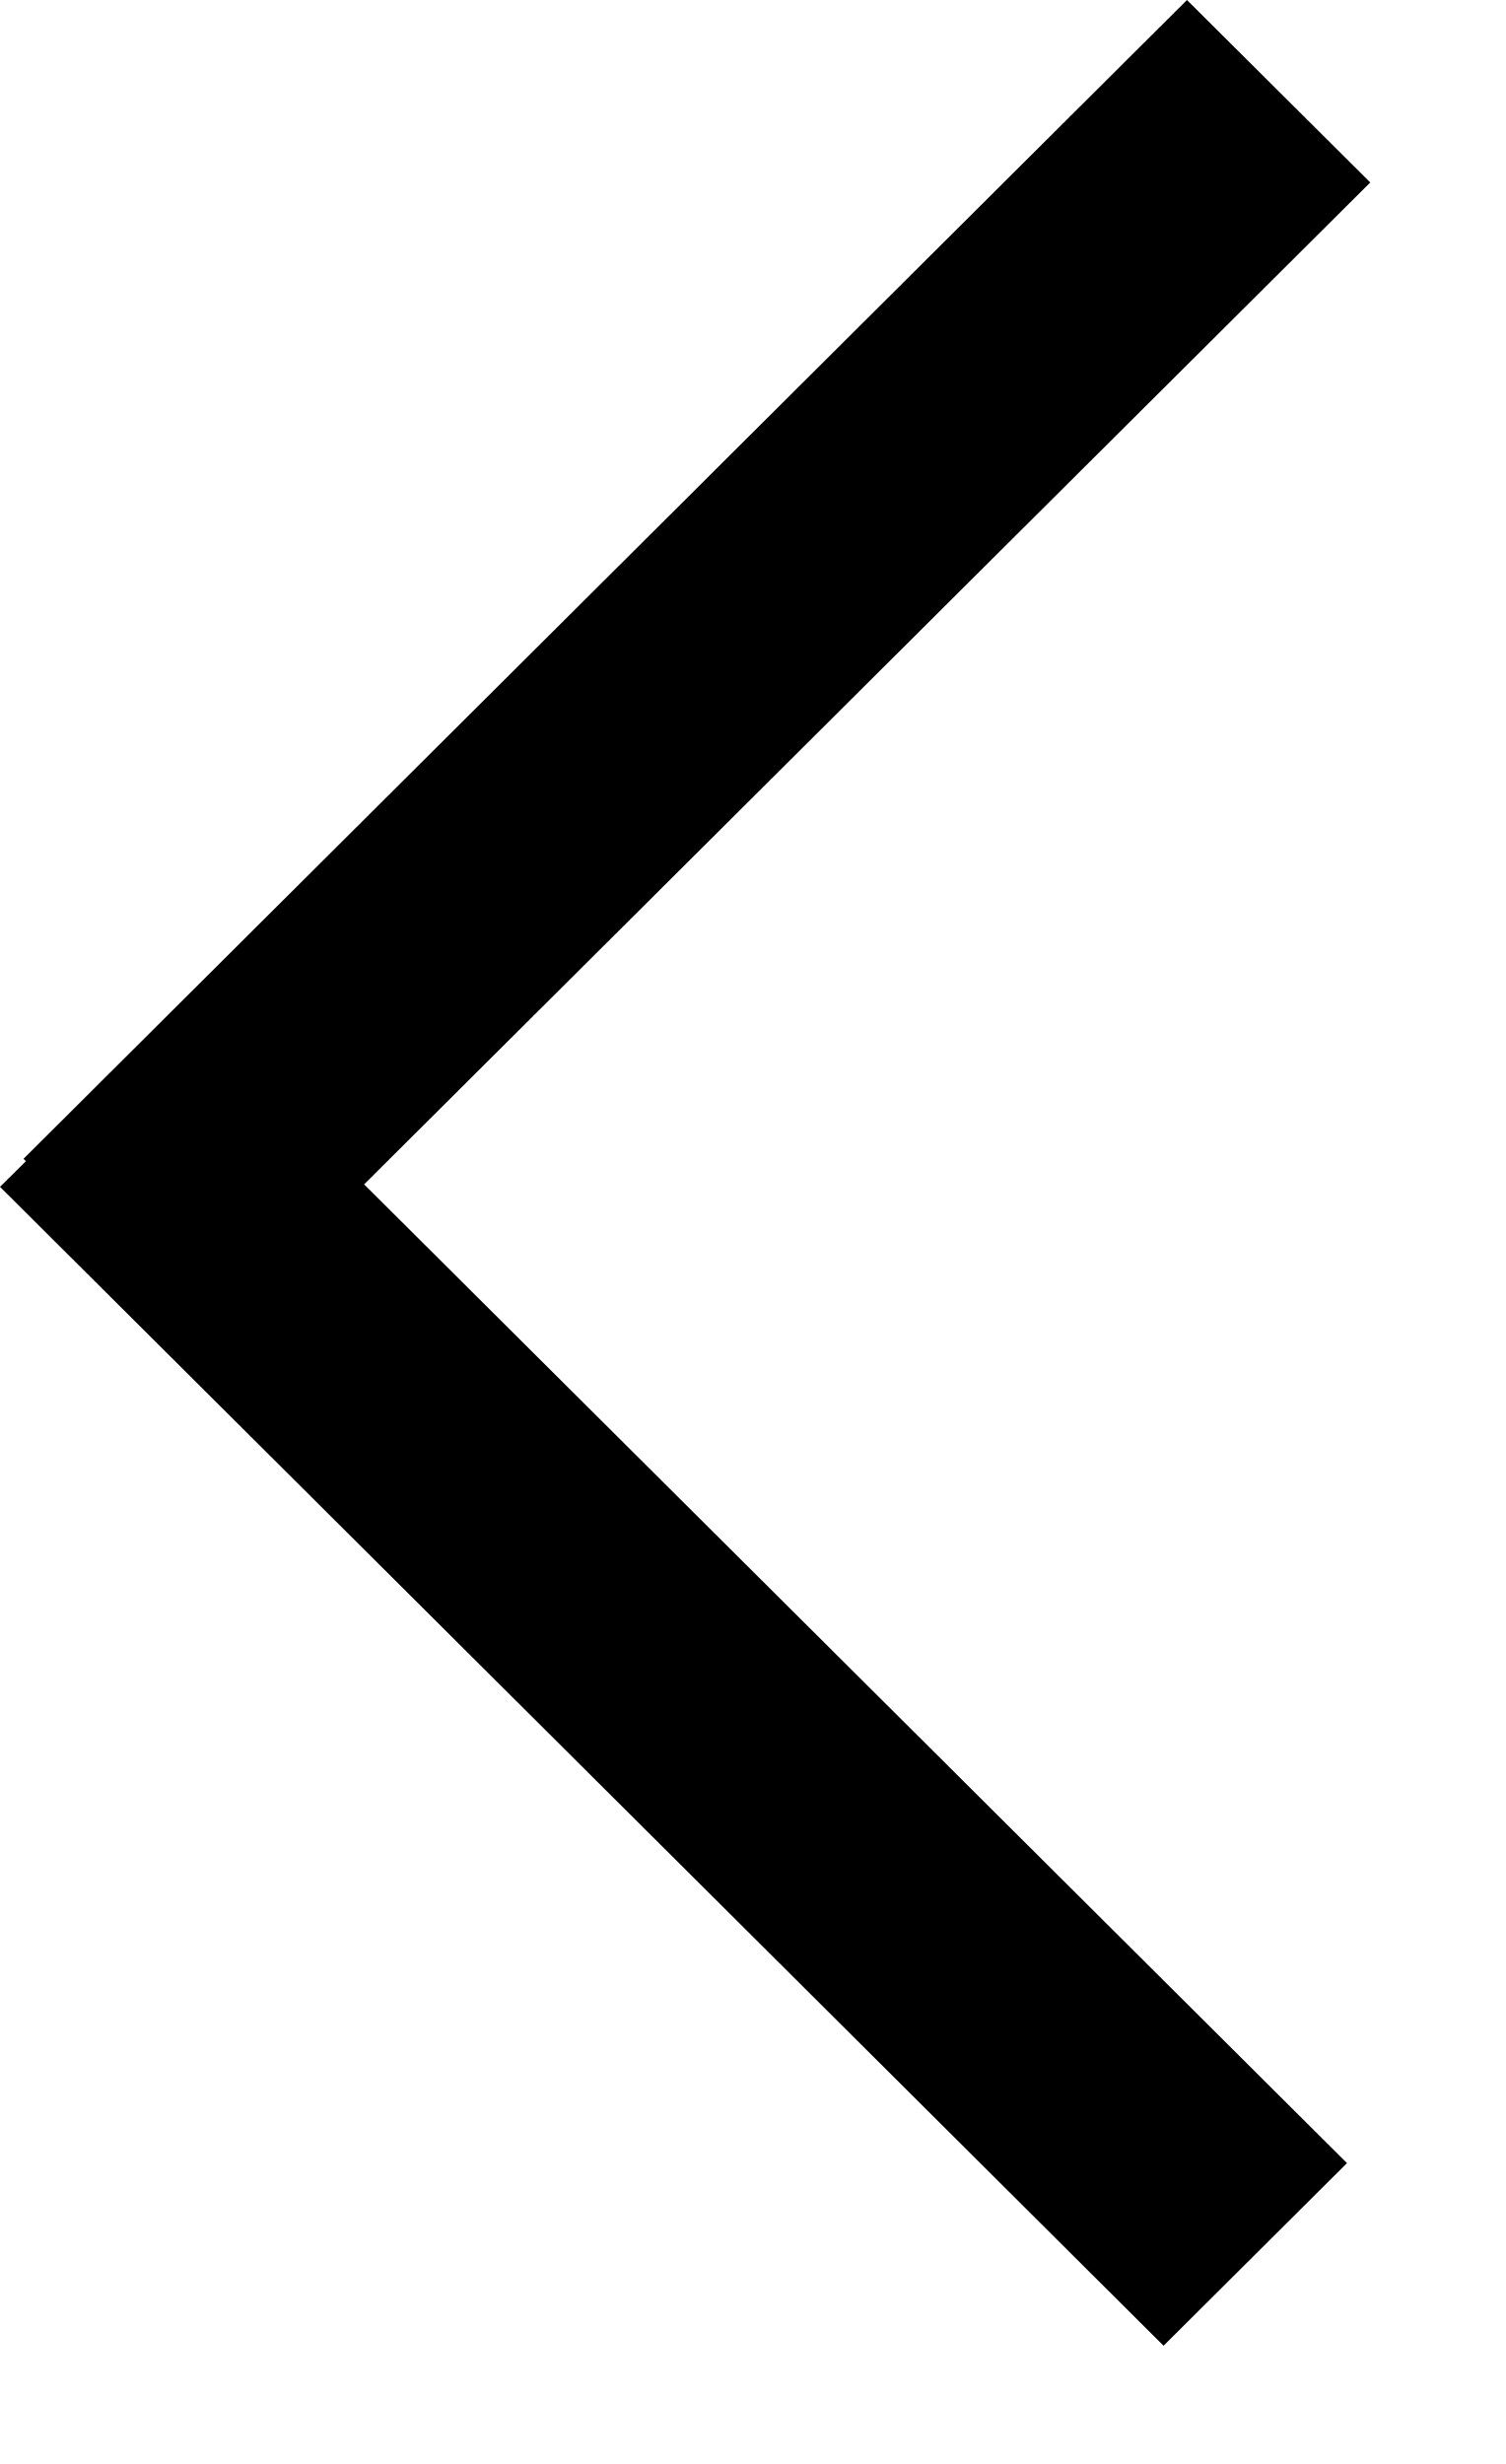
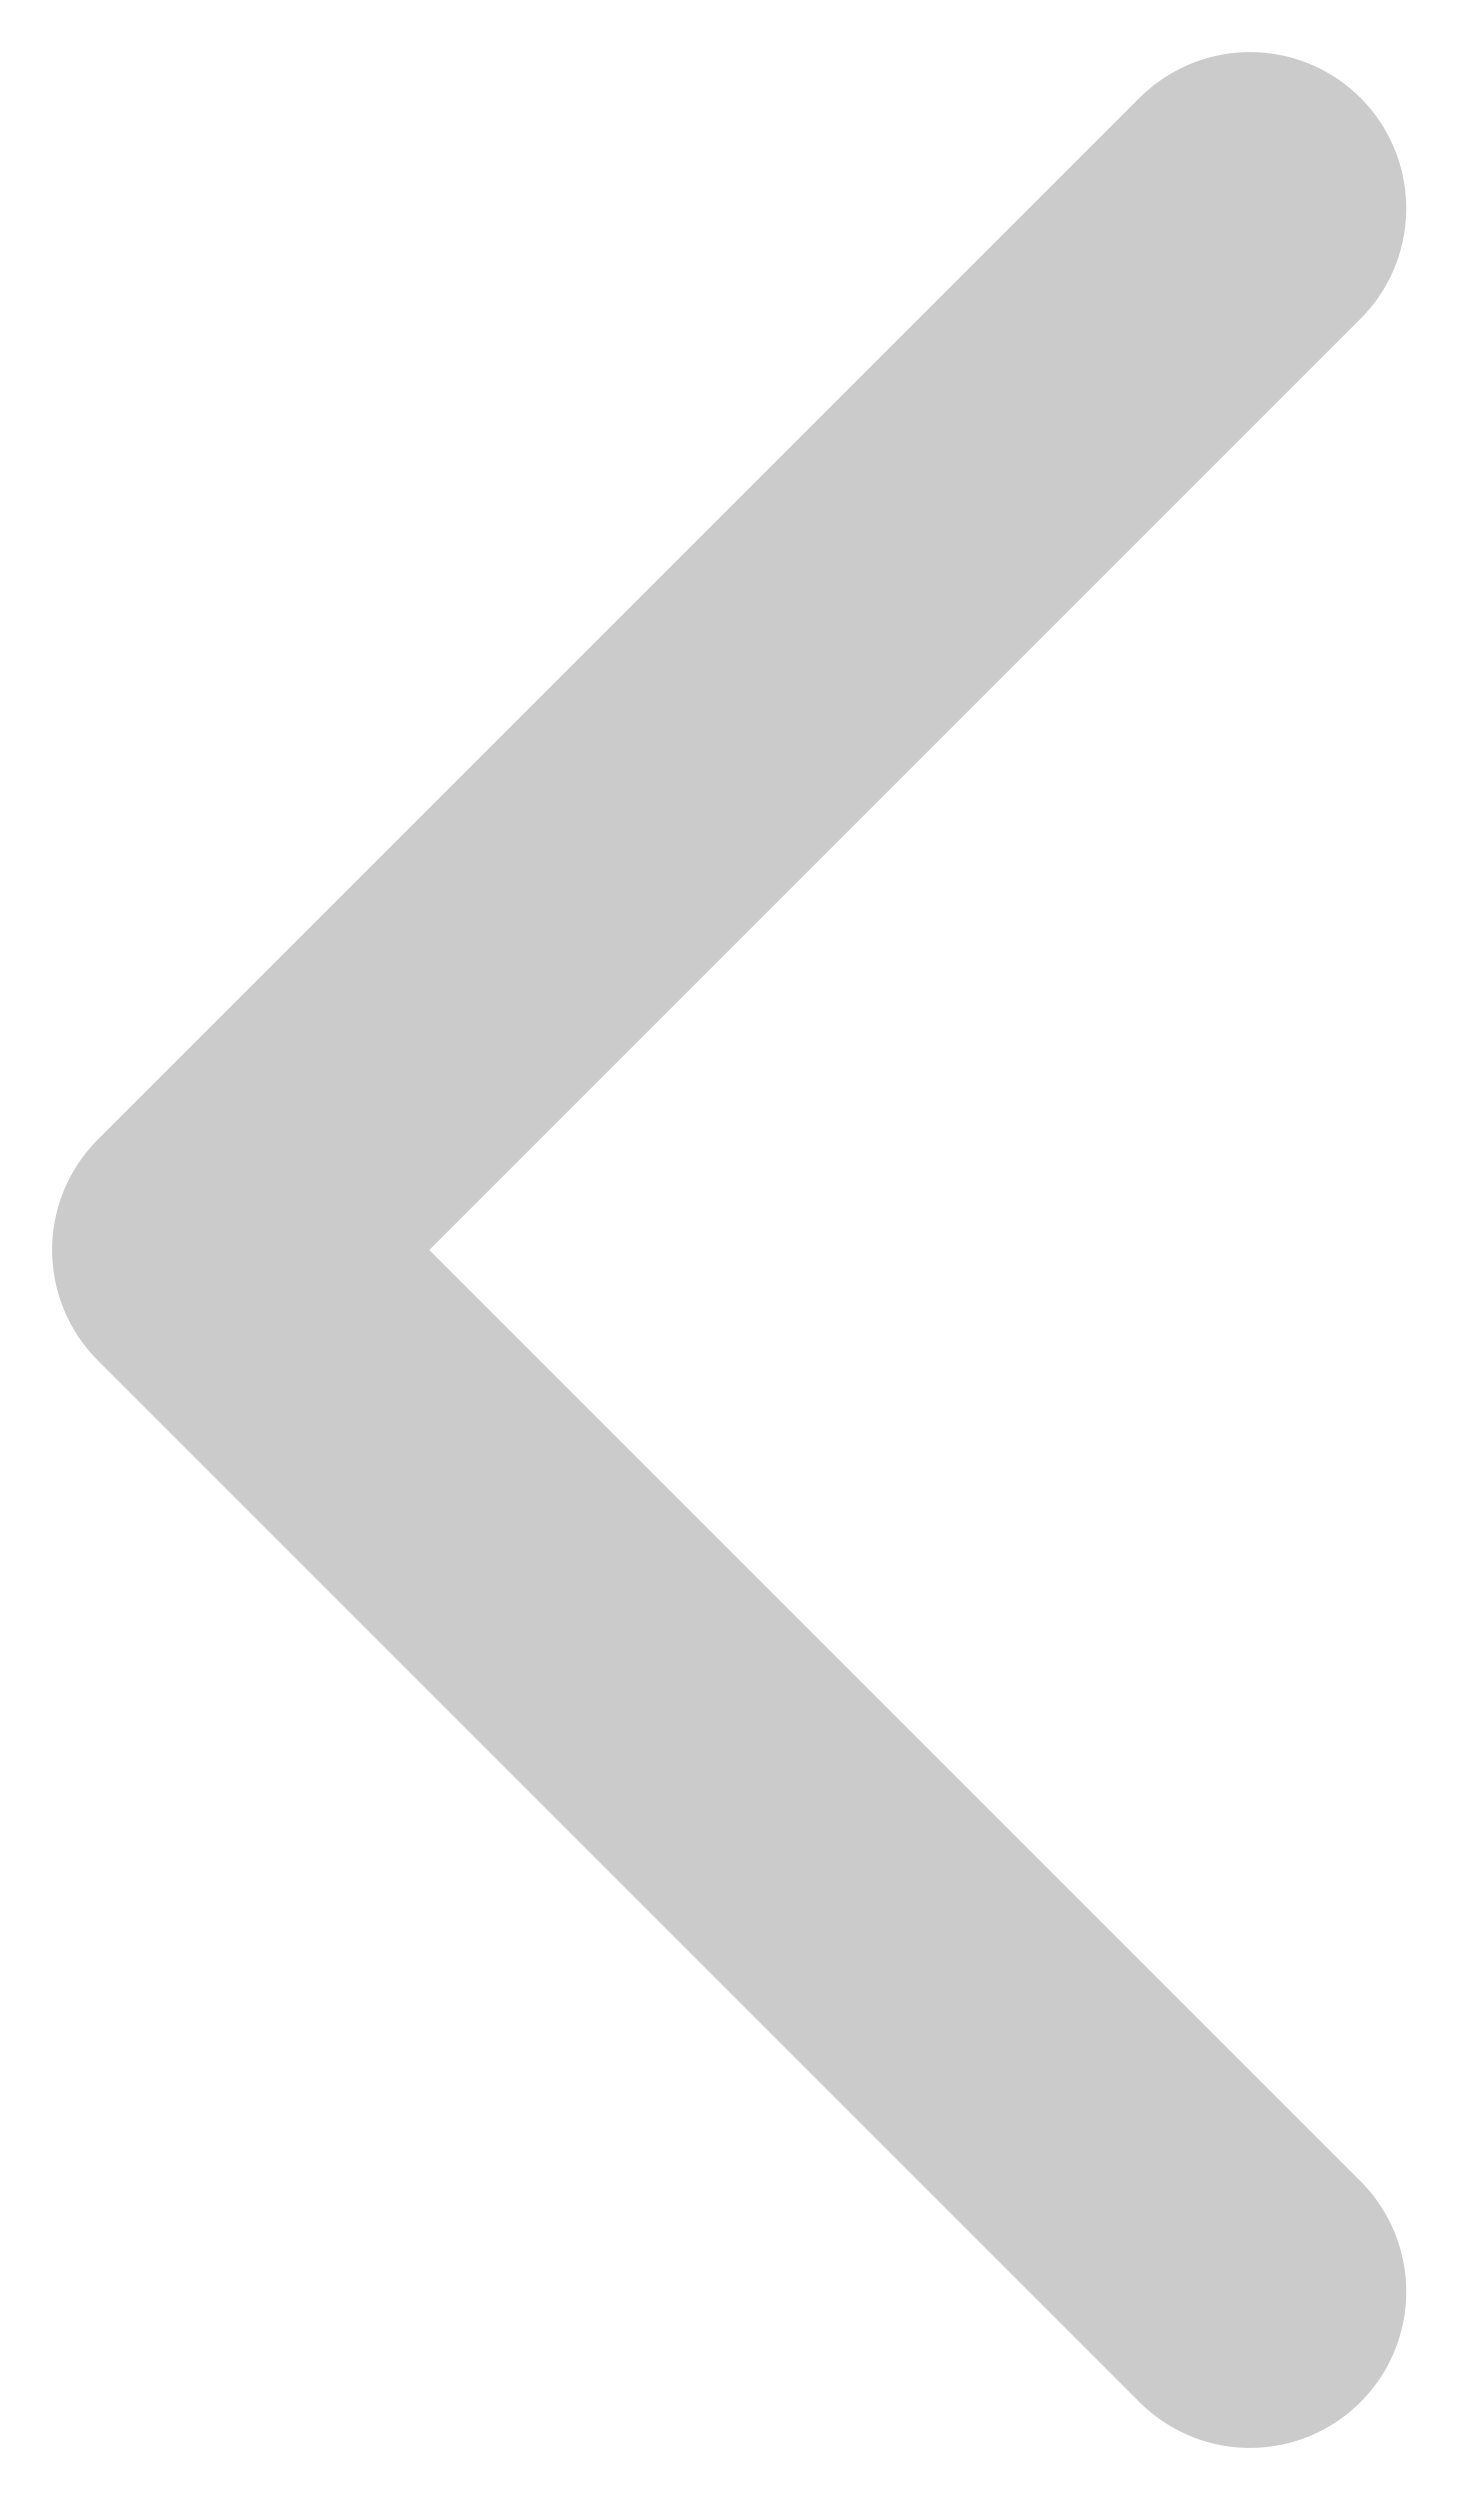
- <svg xmlns="http://www.w3.org/2000/svg" width="11" height="18" viewBox="0 0 11 18" fill="none">
-   <path fill-rule="evenodd" clip-rule="evenodd" d="M8.671 0L10.01 1.333L2.66 8.652L9.84 15.802L8.5 17.136L0 8.67L0.189 8.483L0.172 8.465L8.671 0Z" fill="black" />
+ <svg xmlns="http://www.w3.org/2000/svg" width="7" height="12" viewBox="0 0 7 12" fill="none">
+   <path opacity="0.5" d="M6 11L1 6L6 1" stroke="#989898" stroke-width="1.5" stroke-linecap="round" stroke-linejoin="round" />
</svg>
